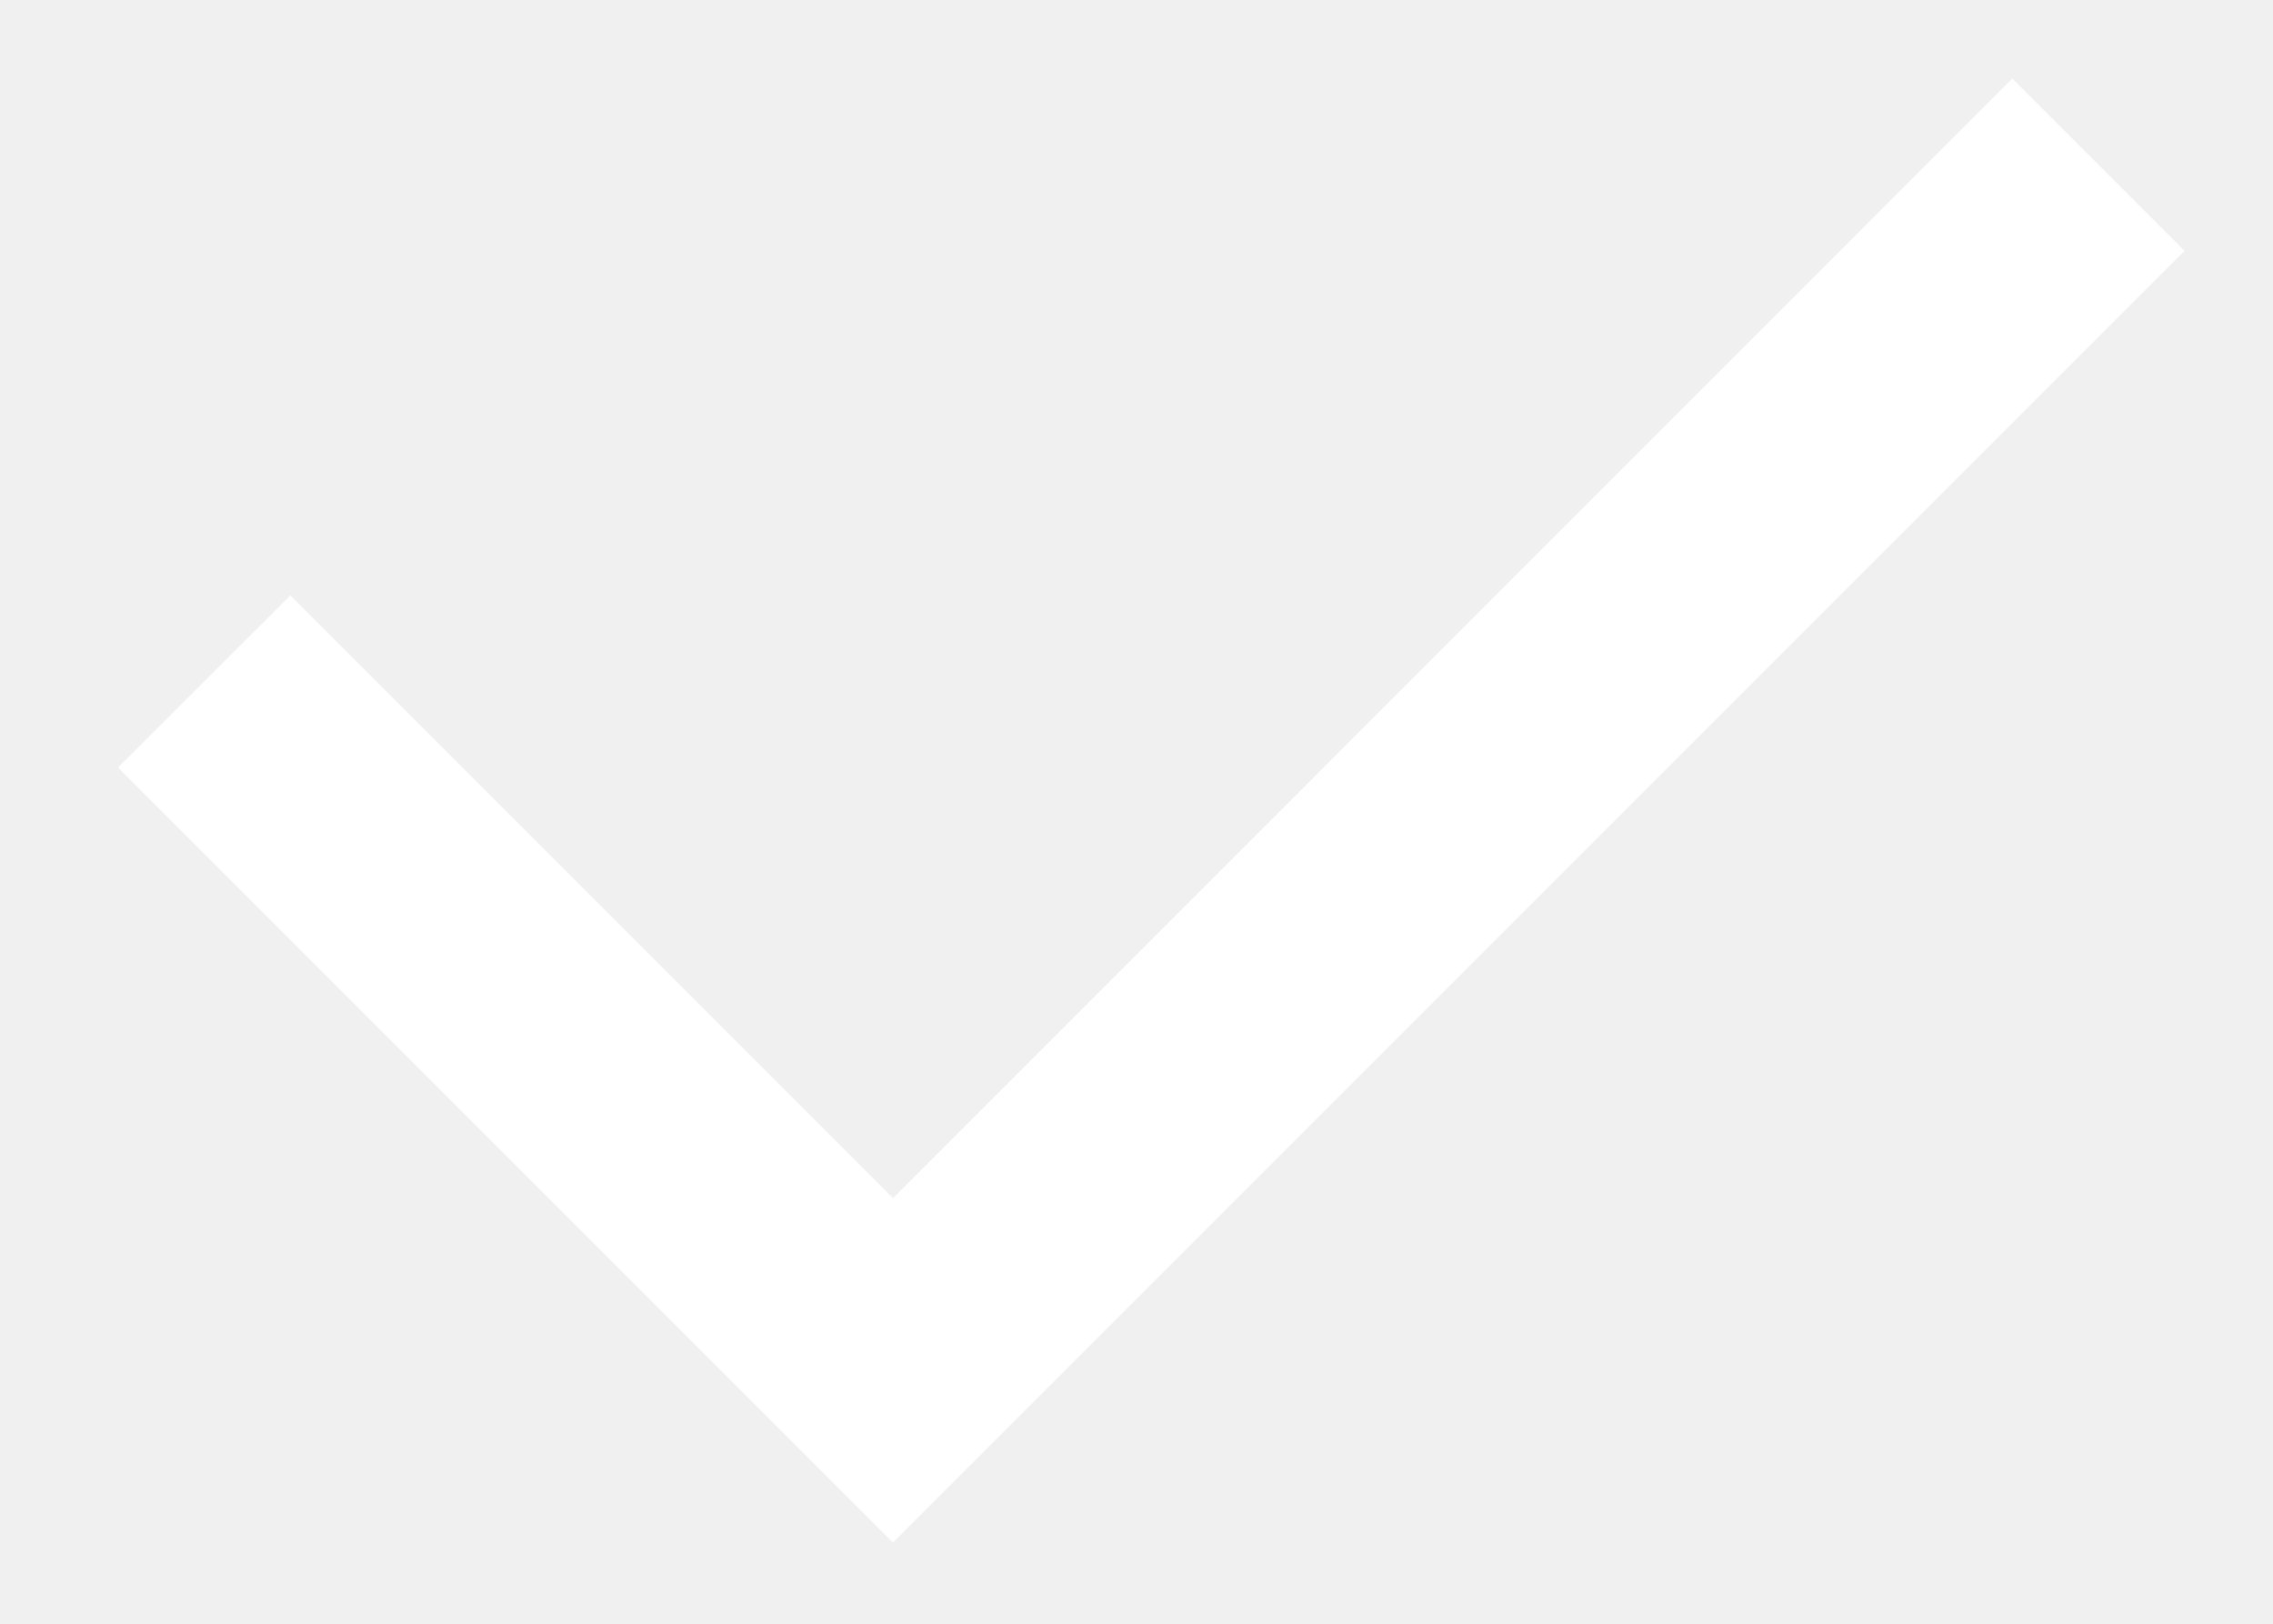
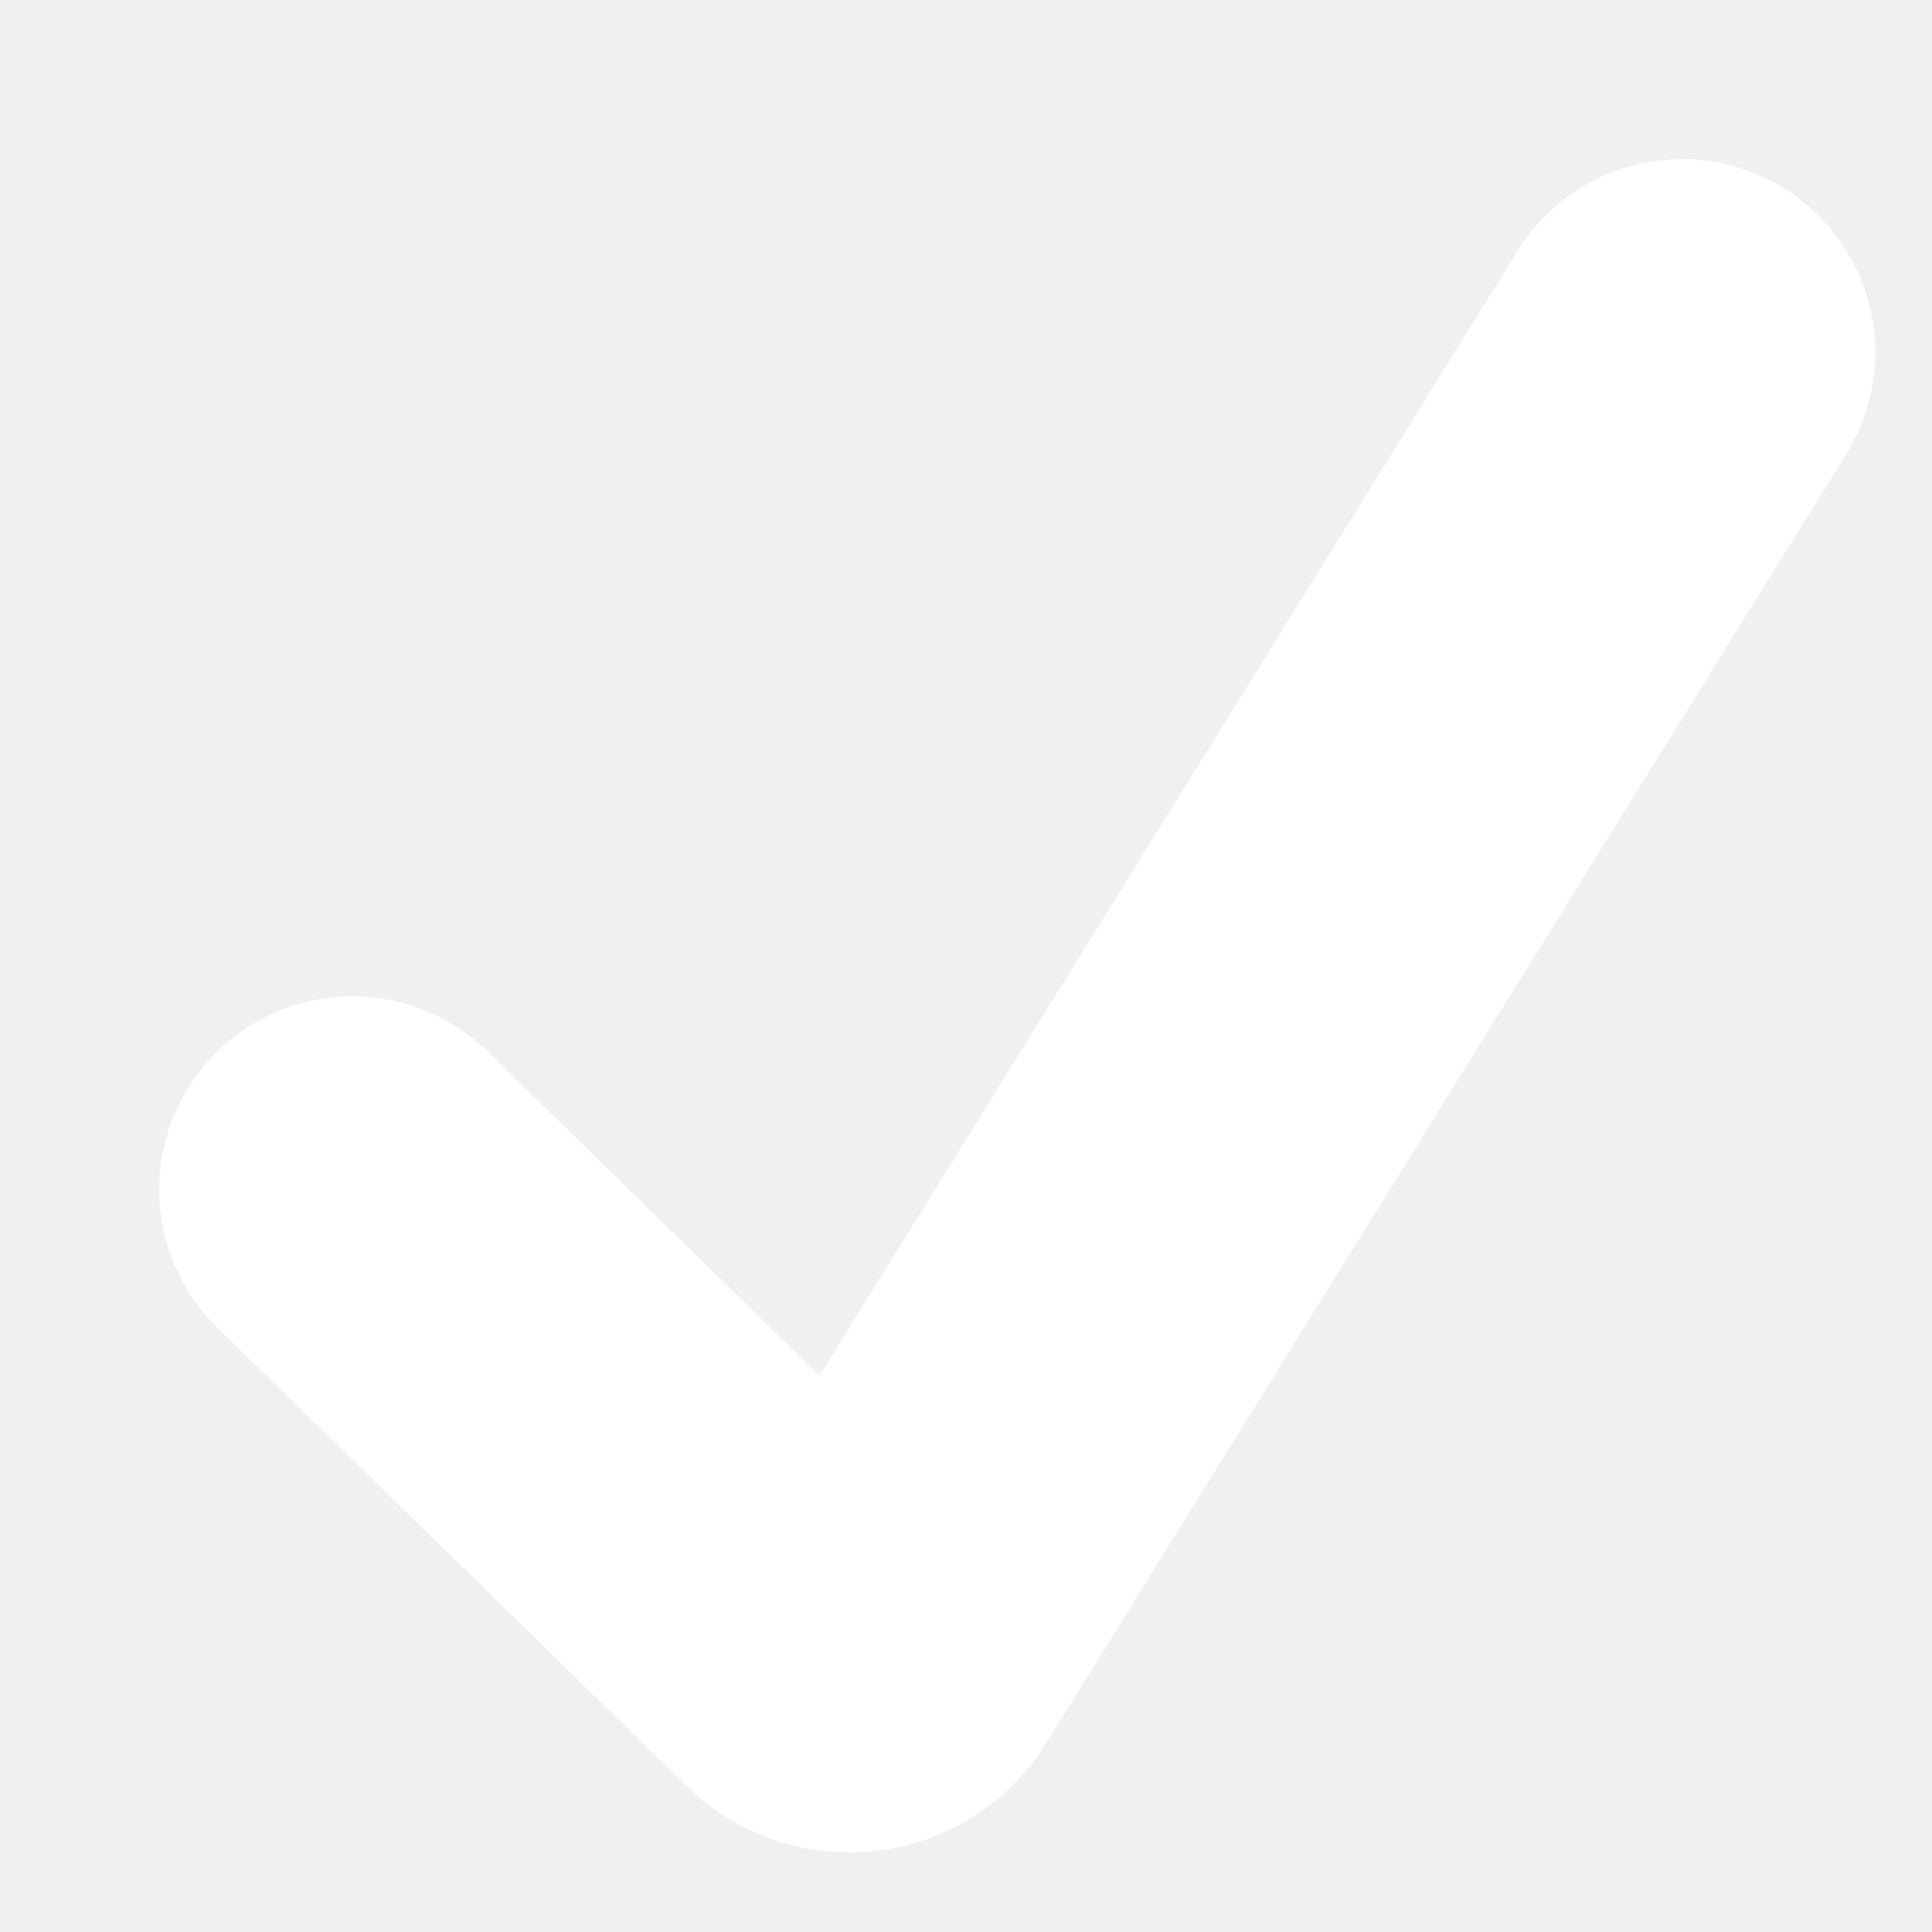
- <svg xmlns="http://www.w3.org/2000/svg" width="14" height="10" viewBox="0 0 14 10" fill="none">
-   <path d="M5.5 7.379L12.394 0.484L13.455 1.545L5.5 9.5L0.727 4.727L1.788 3.667L5.5 7.379Z" fill="white" />
+ <svg xmlns="http://www.w3.org/2000/svg" width="10" height="10" viewBox="0 0 10 10" fill="none">
+   <path d="M1.824 6.157L4.256 8.532C4.348 8.621 4.498 8.603 4.566 8.494L8.706 1.824" stroke="white" stroke-width="2" stroke-linecap="round" />
</svg>
